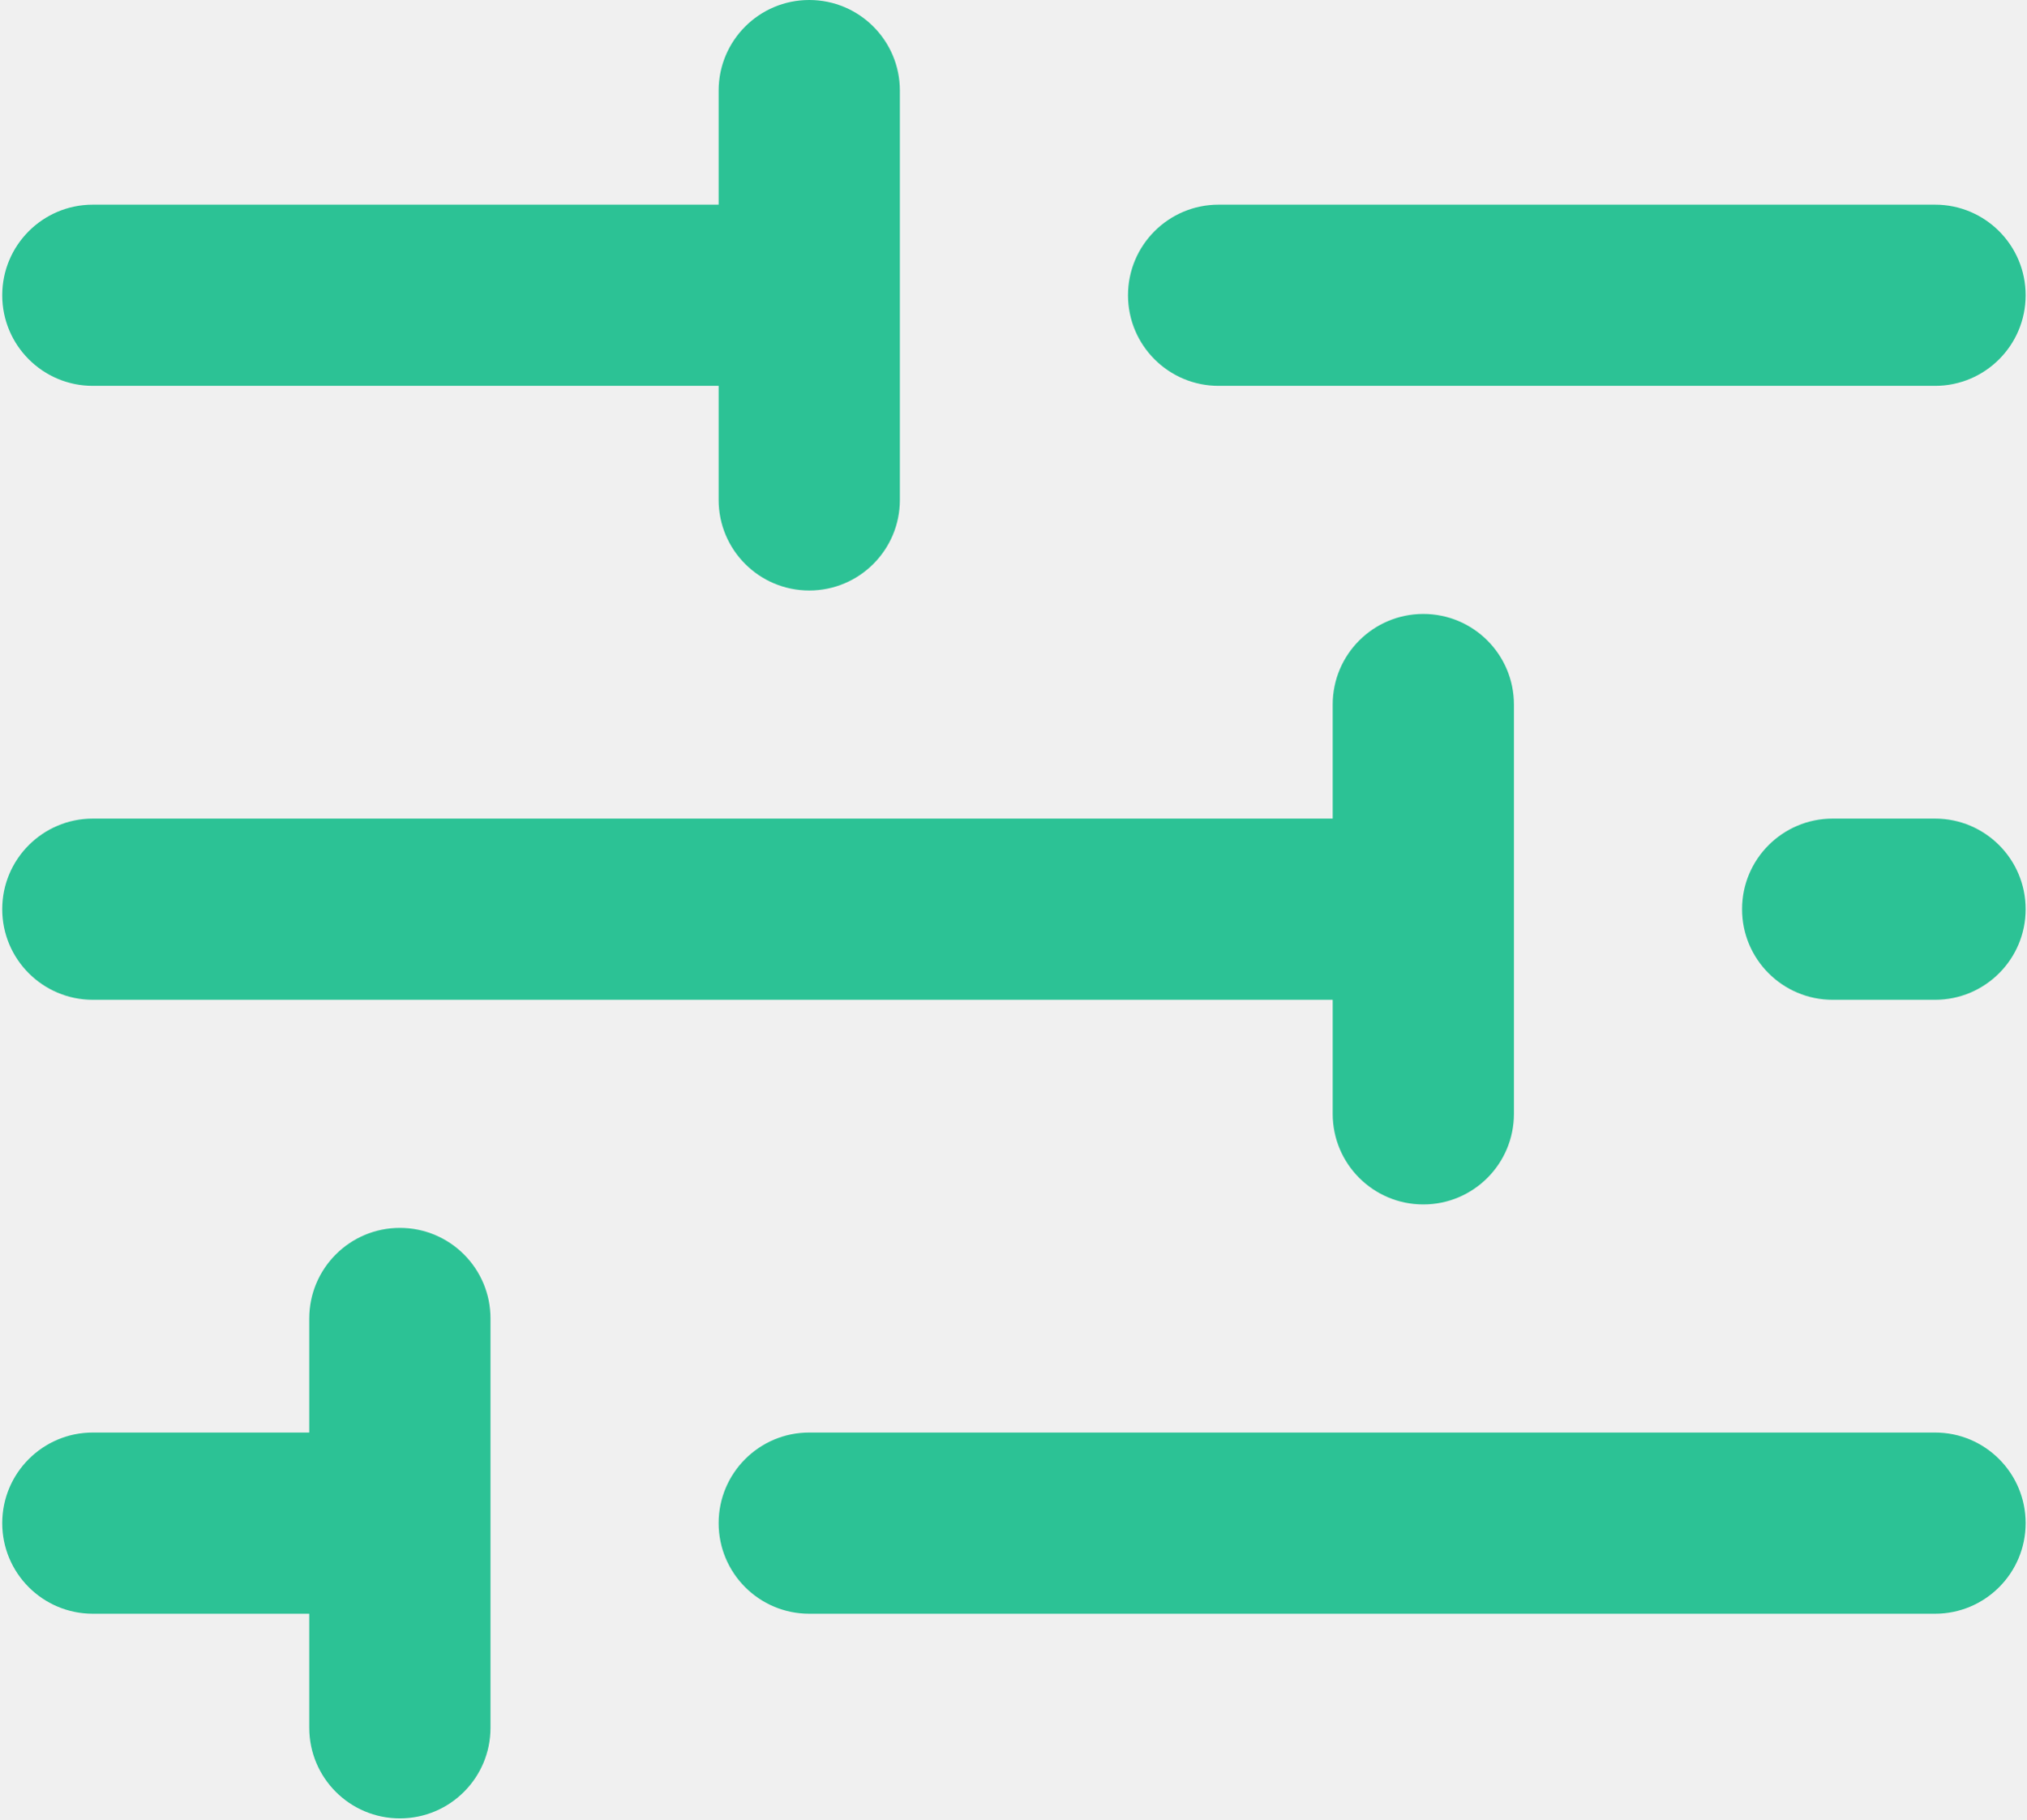
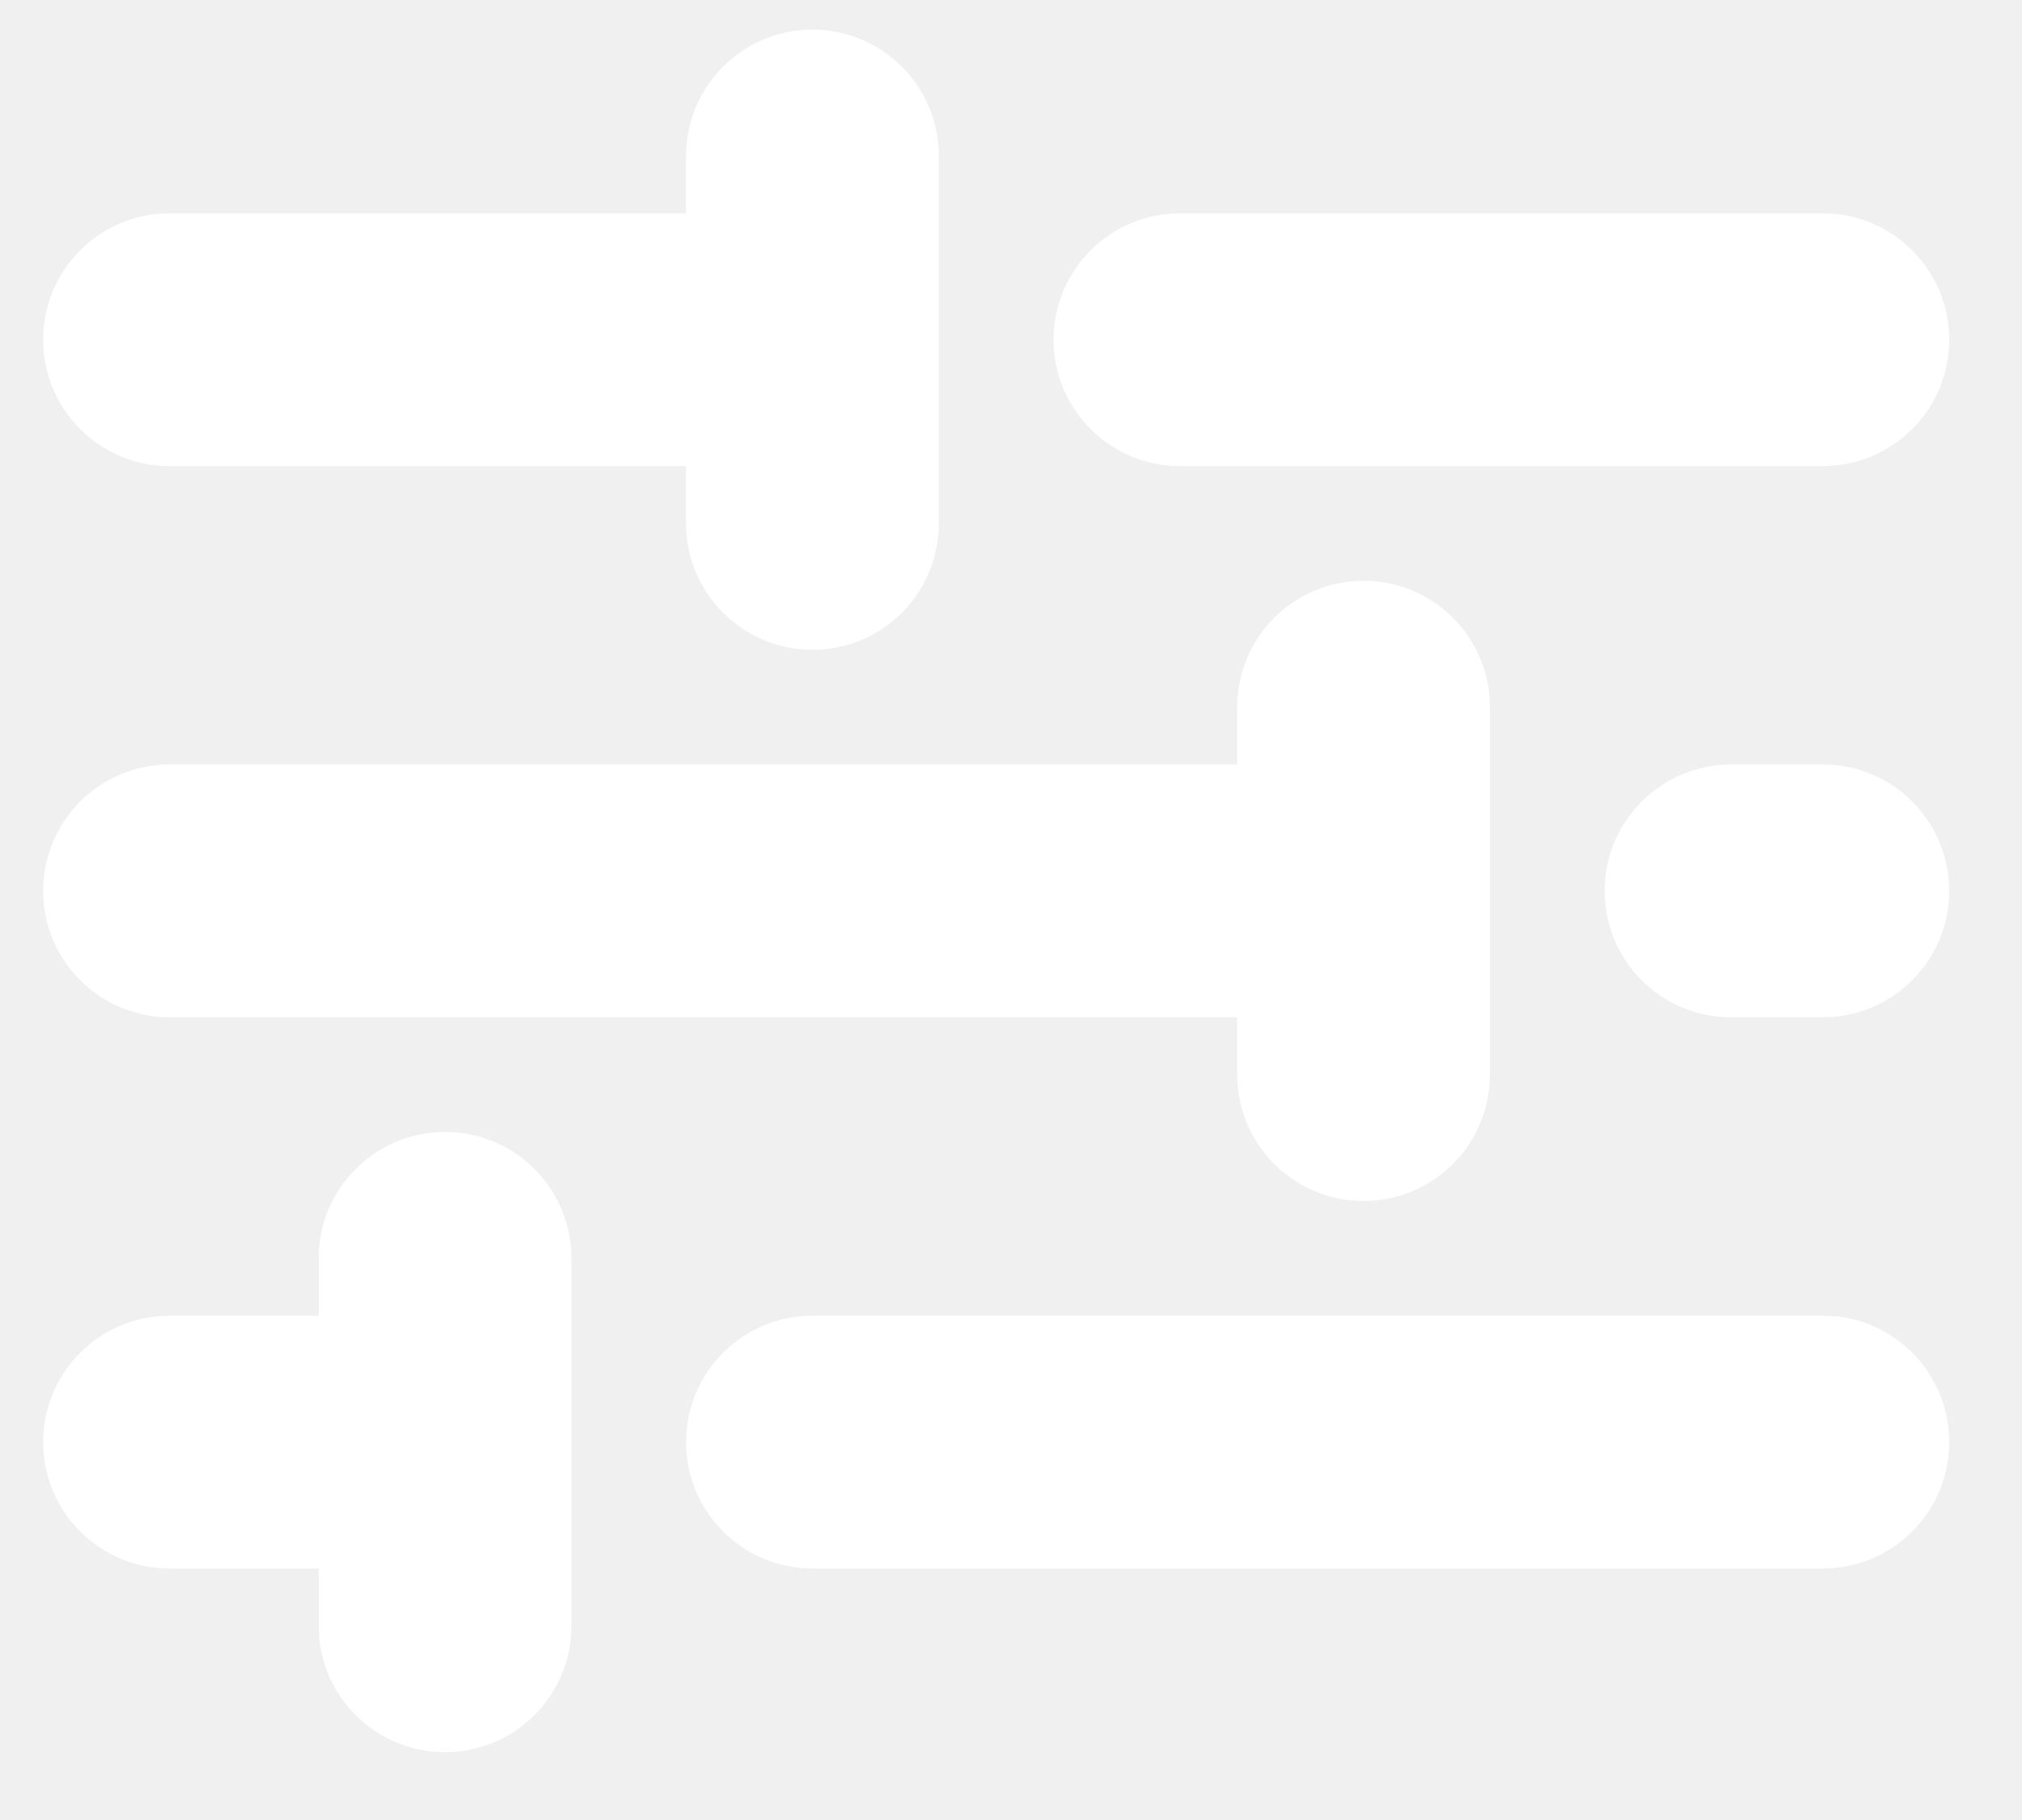
- <svg xmlns="http://www.w3.org/2000/svg" width="559" height="502" viewBox="0 0 559 502" fill="none">
-   <path fill-rule="evenodd" clip-rule="evenodd" d="M223.263 0C237.07 0 248.263 11.193 248.263 25V137.941C248.263 151.748 237.07 162.941 223.263 162.941C209.456 162.941 198.263 151.748 198.263 137.941V106.47H25.617C11.81 106.47 0.617 95.278 0.617 81.47C0.617 67.663 11.81 56.47 25.617 56.47H198.263V25C198.263 11.193 209.456 0 223.263 0ZM311.204 81.47C311.204 67.663 322.396 56.47 336.204 56.47H533.85C547.657 56.47 558.85 67.663 558.85 81.47C558.85 95.278 547.657 106.47 533.85 106.47H336.204C322.396 106.47 311.204 95.278 311.204 81.47ZM392.674 169.411C406.481 169.411 417.674 180.604 417.674 194.411V307.352C417.674 321.159 406.481 332.352 392.674 332.352C378.867 332.352 367.674 321.159 367.674 307.352V275.881H25.617C11.81 275.881 0.617 264.688 0.617 250.881C0.617 237.074 11.81 225.881 25.617 225.881H367.674V194.411C367.674 180.604 378.867 169.411 392.674 169.411ZM480.615 250.881C480.615 237.074 491.807 225.881 505.615 225.881H533.85C547.657 225.881 558.85 237.074 558.85 250.881C558.85 264.688 547.657 275.881 533.85 275.881H505.615C491.807 275.881 480.615 264.688 480.615 250.881ZM110.322 338.822C124.129 338.822 135.322 350.015 135.322 363.822V476.763C135.322 490.57 124.129 501.763 110.322 501.763C96.515 501.763 85.322 490.57 85.322 476.763V445.292H25.617C11.81 445.292 0.617 434.099 0.617 420.292C0.617 406.485 11.81 395.292 25.617 395.292H85.322V363.822C85.322 350.015 96.515 338.822 110.322 338.822ZM198.263 420.292C198.263 406.485 209.456 395.292 223.263 395.292H533.85C547.657 395.292 558.85 406.485 558.85 420.292C558.85 434.099 547.657 445.292 533.85 445.292H223.263C209.456 445.292 198.263 434.099 198.263 420.292Z" fill="#2CC295" />
+ <svg xmlns="http://www.w3.org/2000/svg" width="20" height="18" viewBox="0 0 20 18" fill="none">
+   <path d="M3.152 16.079V15.513H1.677C0.987 15.513 0.427 14.953 0.427 14.263C0.427 13.572 0.986 13.013 1.677 13.013H3.152V12.445C3.152 11.755 3.712 11.195 4.402 11.195C5.093 11.195 5.652 11.755 5.652 12.445V16.079C5.652 16.769 5.093 17.329 4.402 17.329C3.712 17.329 3.152 16.769 3.152 16.079ZM18.03 13.013L18.158 13.018C18.788 13.082 19.28 13.615 19.28 14.263C19.28 14.91 18.788 15.442 18.158 15.506L18.03 15.513H8.036C7.346 15.512 6.786 14.953 6.786 14.263C6.786 13.572 7.346 13.013 8.036 13.013H18.03ZM12.237 10.628V10.061H1.677C0.987 10.061 0.427 9.502 0.427 8.811C0.427 8.121 0.986 7.561 1.677 7.561H12.237V6.994C12.237 6.304 12.797 5.744 13.487 5.744C14.178 5.744 14.737 6.304 14.737 6.994V10.628C14.737 11.318 14.178 11.878 13.487 11.878C12.797 11.878 12.237 11.318 12.237 10.628ZM18.03 7.561L18.158 7.567C18.788 7.631 19.28 8.164 19.28 8.811C19.28 9.458 18.788 9.99 18.158 10.055L18.03 10.061H17.122C16.432 10.061 15.872 9.502 15.872 8.811C15.872 8.121 16.432 7.561 17.122 7.561H18.03ZM6.786 5.177V4.61H1.677C0.987 4.61 0.427 4.05 0.427 3.36C0.427 2.67 0.986 2.11 1.677 2.11H6.786V1.543C6.786 0.853 7.346 0.293 8.036 0.293C8.726 0.293 9.286 0.852 9.286 1.543V5.177C9.286 5.867 8.726 6.427 8.036 6.427C7.346 6.426 6.786 5.867 6.786 5.177ZM18.03 2.11L18.158 2.116C18.788 2.18 19.28 2.713 19.28 3.36C19.28 4.007 18.788 4.539 18.158 4.603L18.03 4.61H11.671C10.981 4.61 10.421 4.05 10.421 3.36C10.421 2.67 10.98 2.11 11.671 2.11H18.03Z" fill="white" />
</svg>
